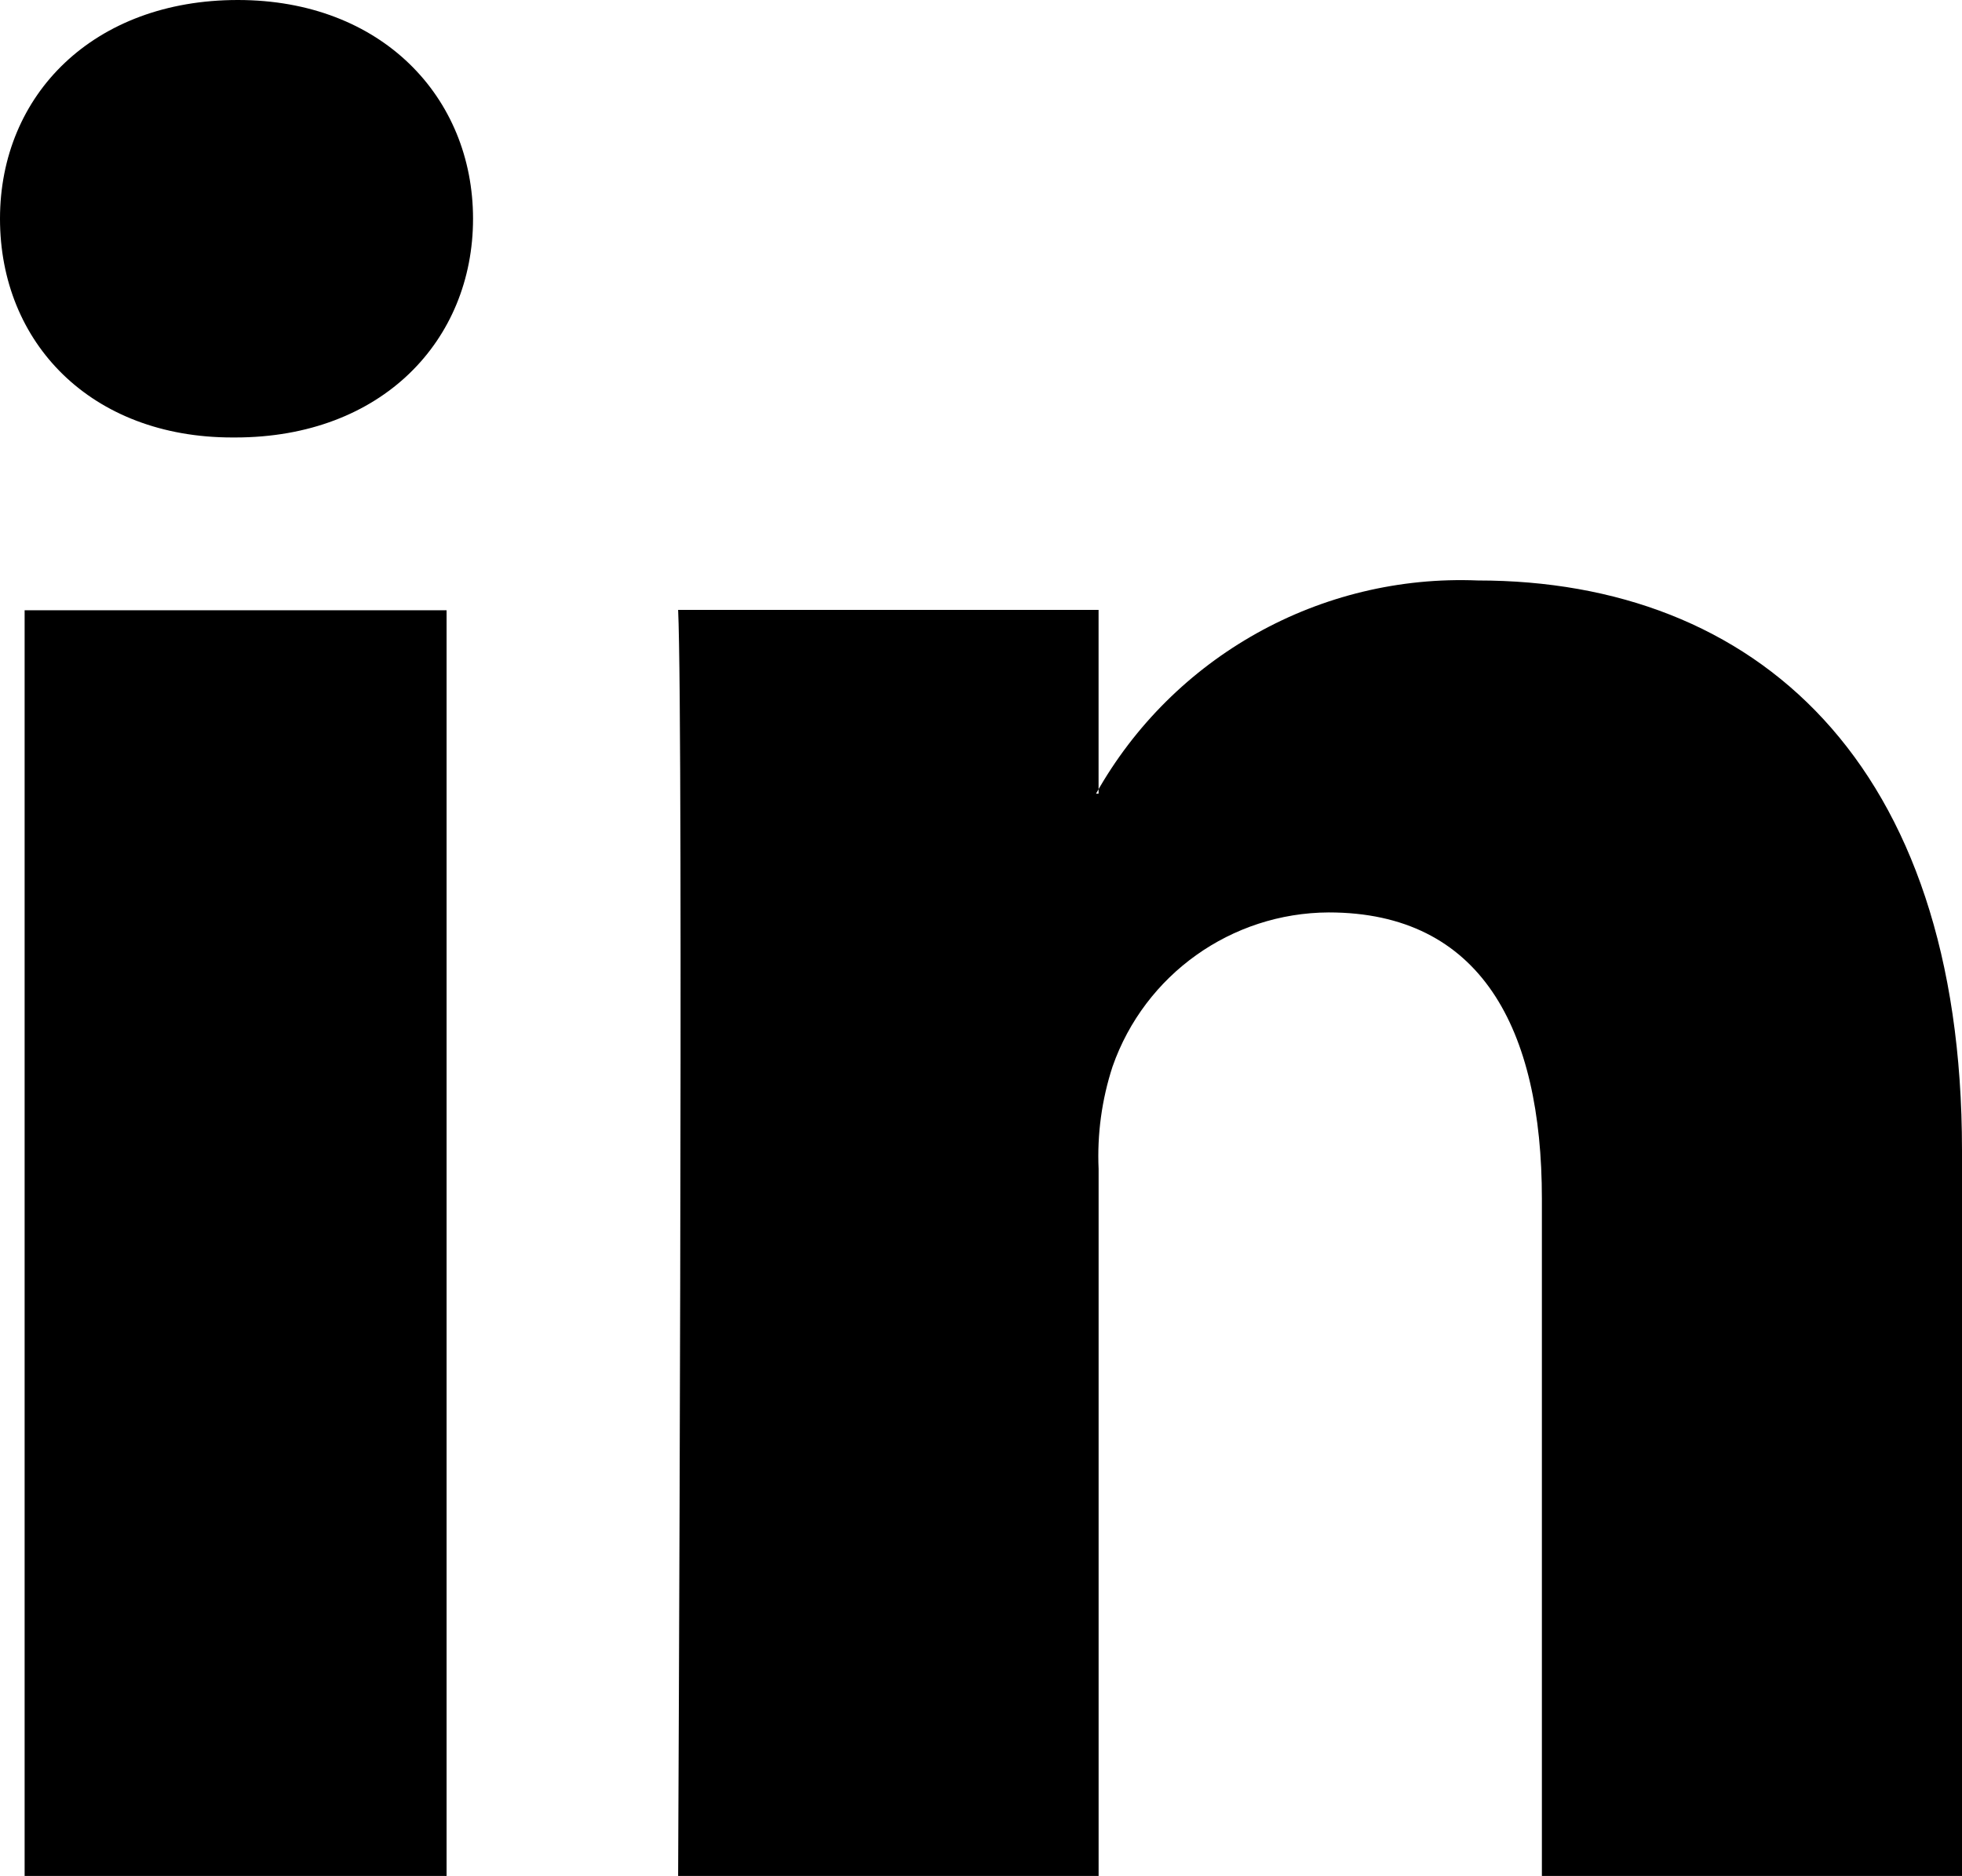
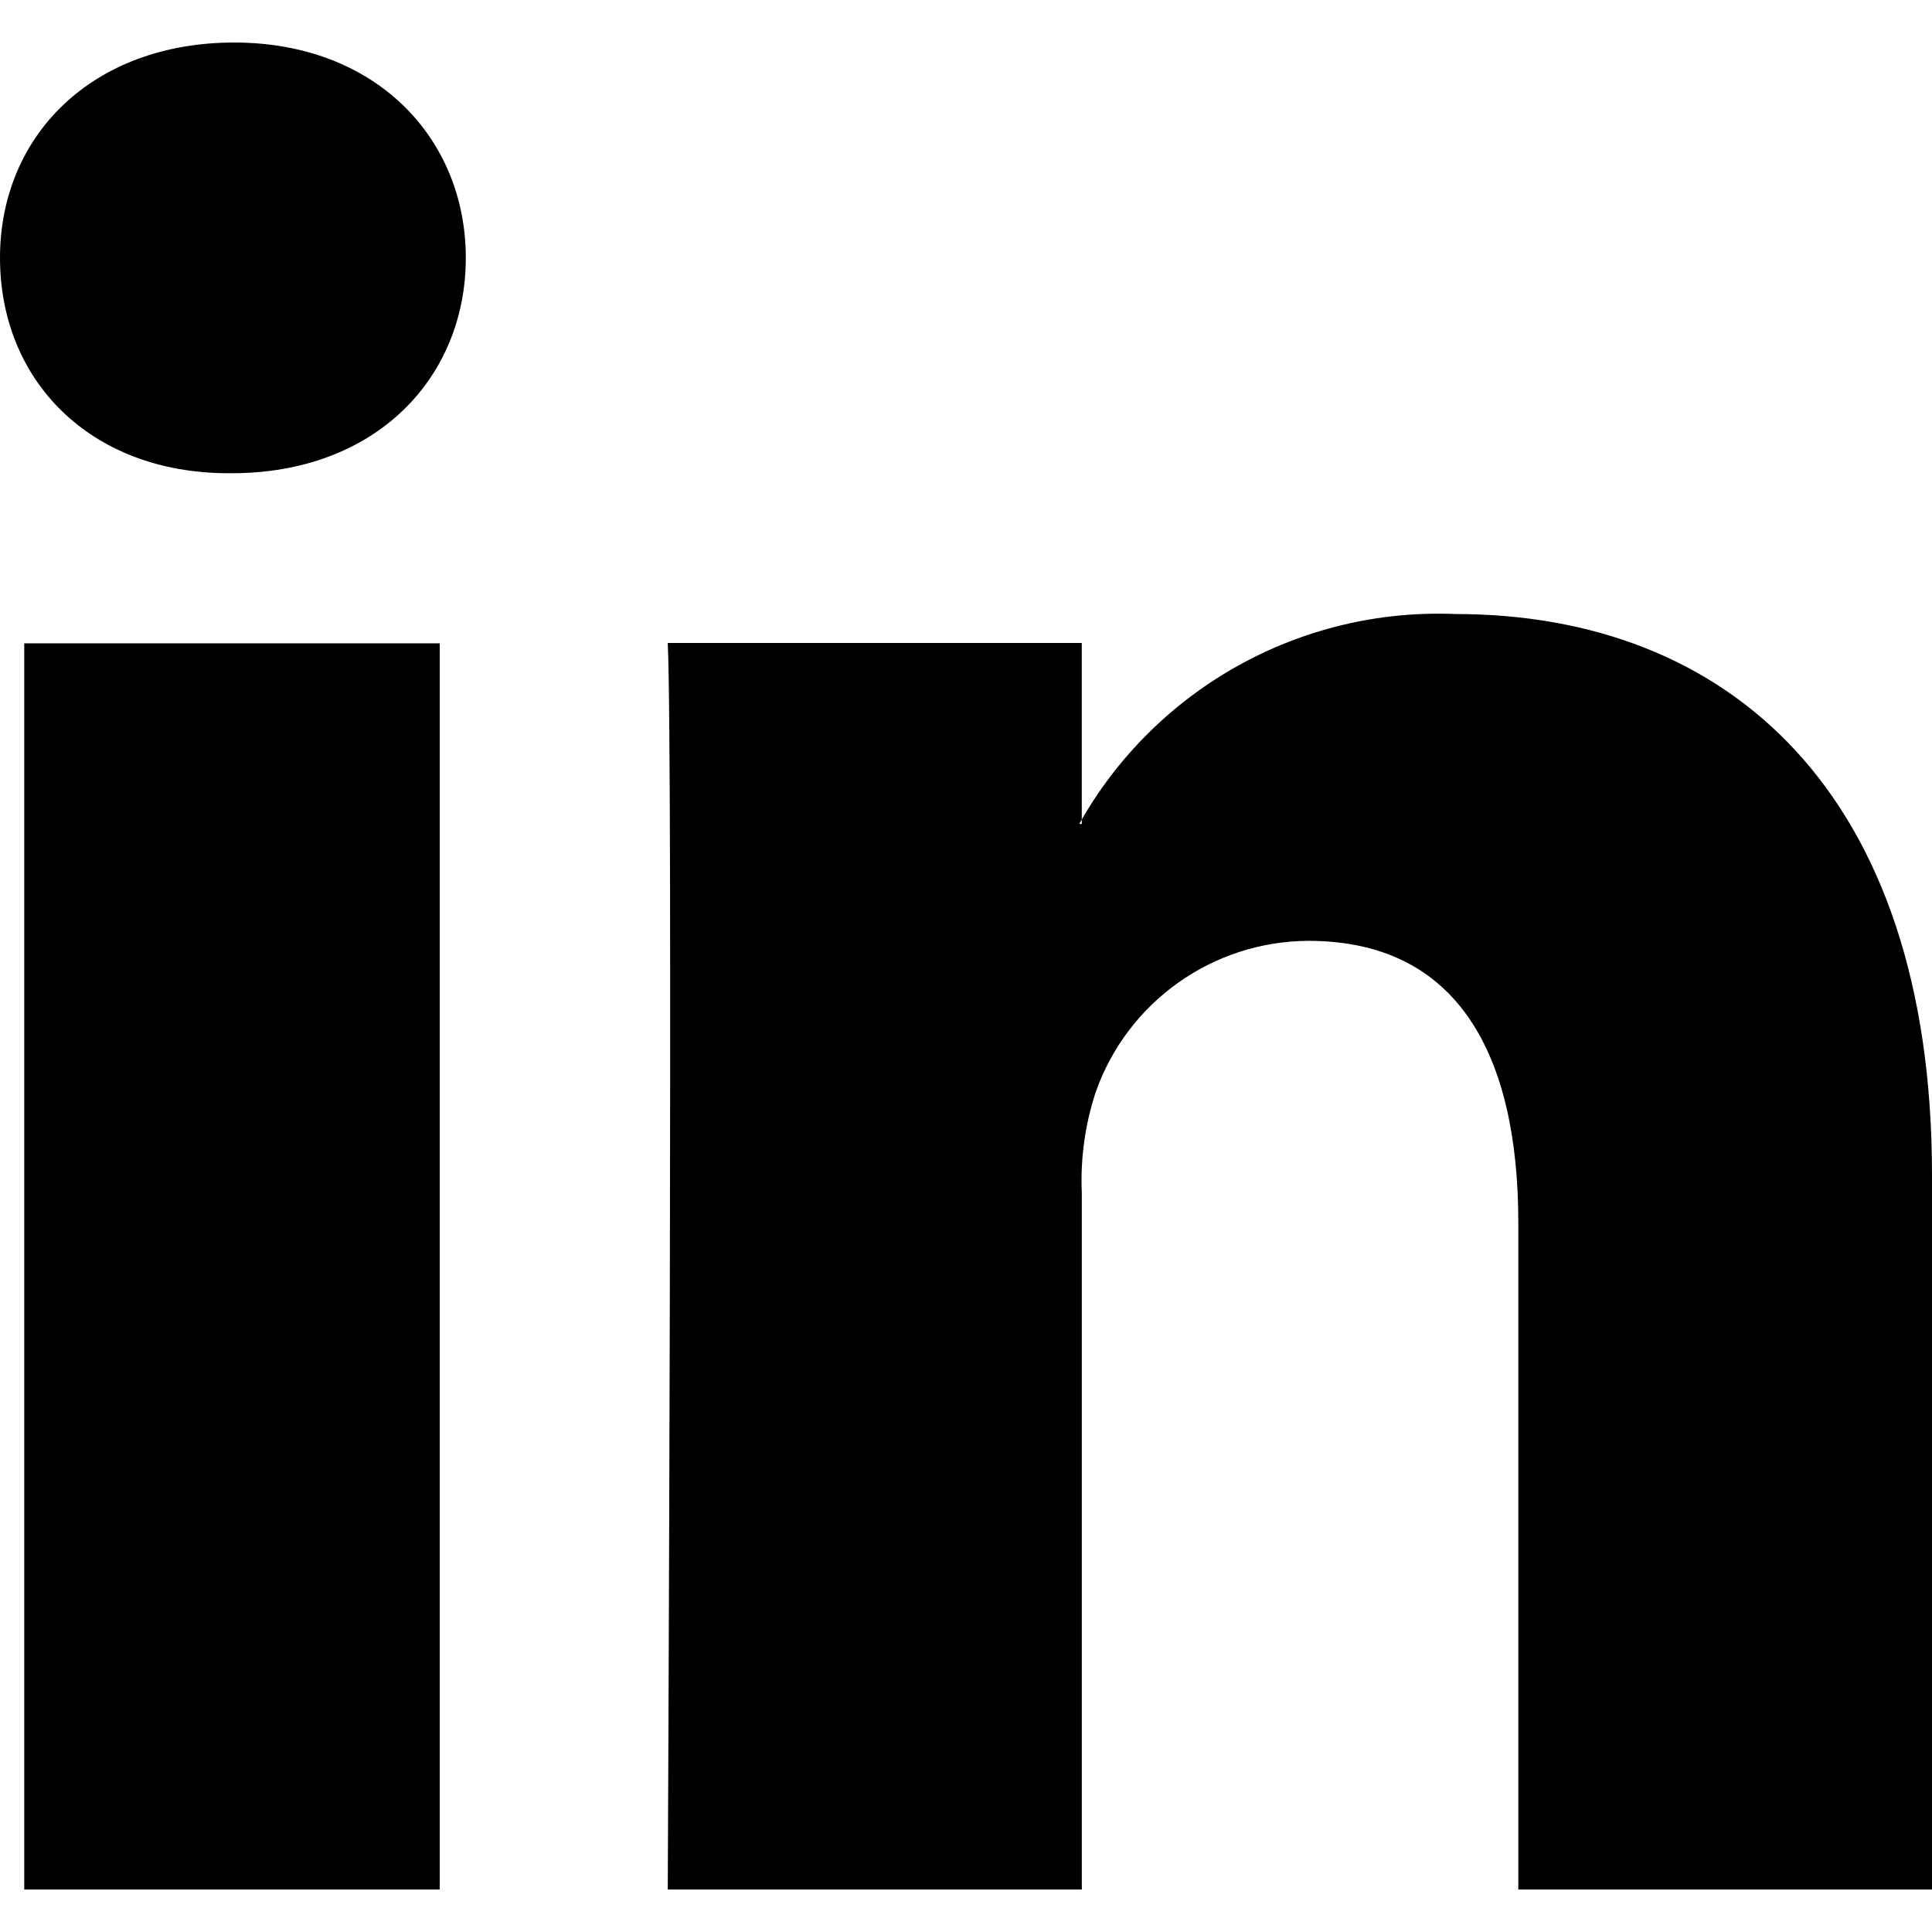
- <svg xmlns="http://www.w3.org/2000/svg" viewBox="0 0 165.413 158.131">
+ <svg xmlns="http://www.w3.org/2000/svg" viewBox="0 0 165.413 158.131" width="20" height="20">
  <g fill-rule="evenodd">
    <path d="M37.65 158.131V51.44H2.076v106.691zM19.832 36.876c12.4 0 20.049-8.212 20.049-18.438S32.196 0 20.05 0 0 7.964 0 18.438s7.685 18.438 19.584 18.438zM57.172 158.131h35.45V98.542a24.326 24.326 0 011.178-8.646 19.4 19.4 0 0118.221-12.984c12.829 0 17.973 9.792 17.973 24.14v57.08h35.419V96.961c0-32.785-17.477-48.031-40.811-48.031a35.264 35.264 0 00-32.2 17.973h.217V51.409H57.172c.465 10.009 0 106.691 0 106.691z" />
  </g>
</svg>
